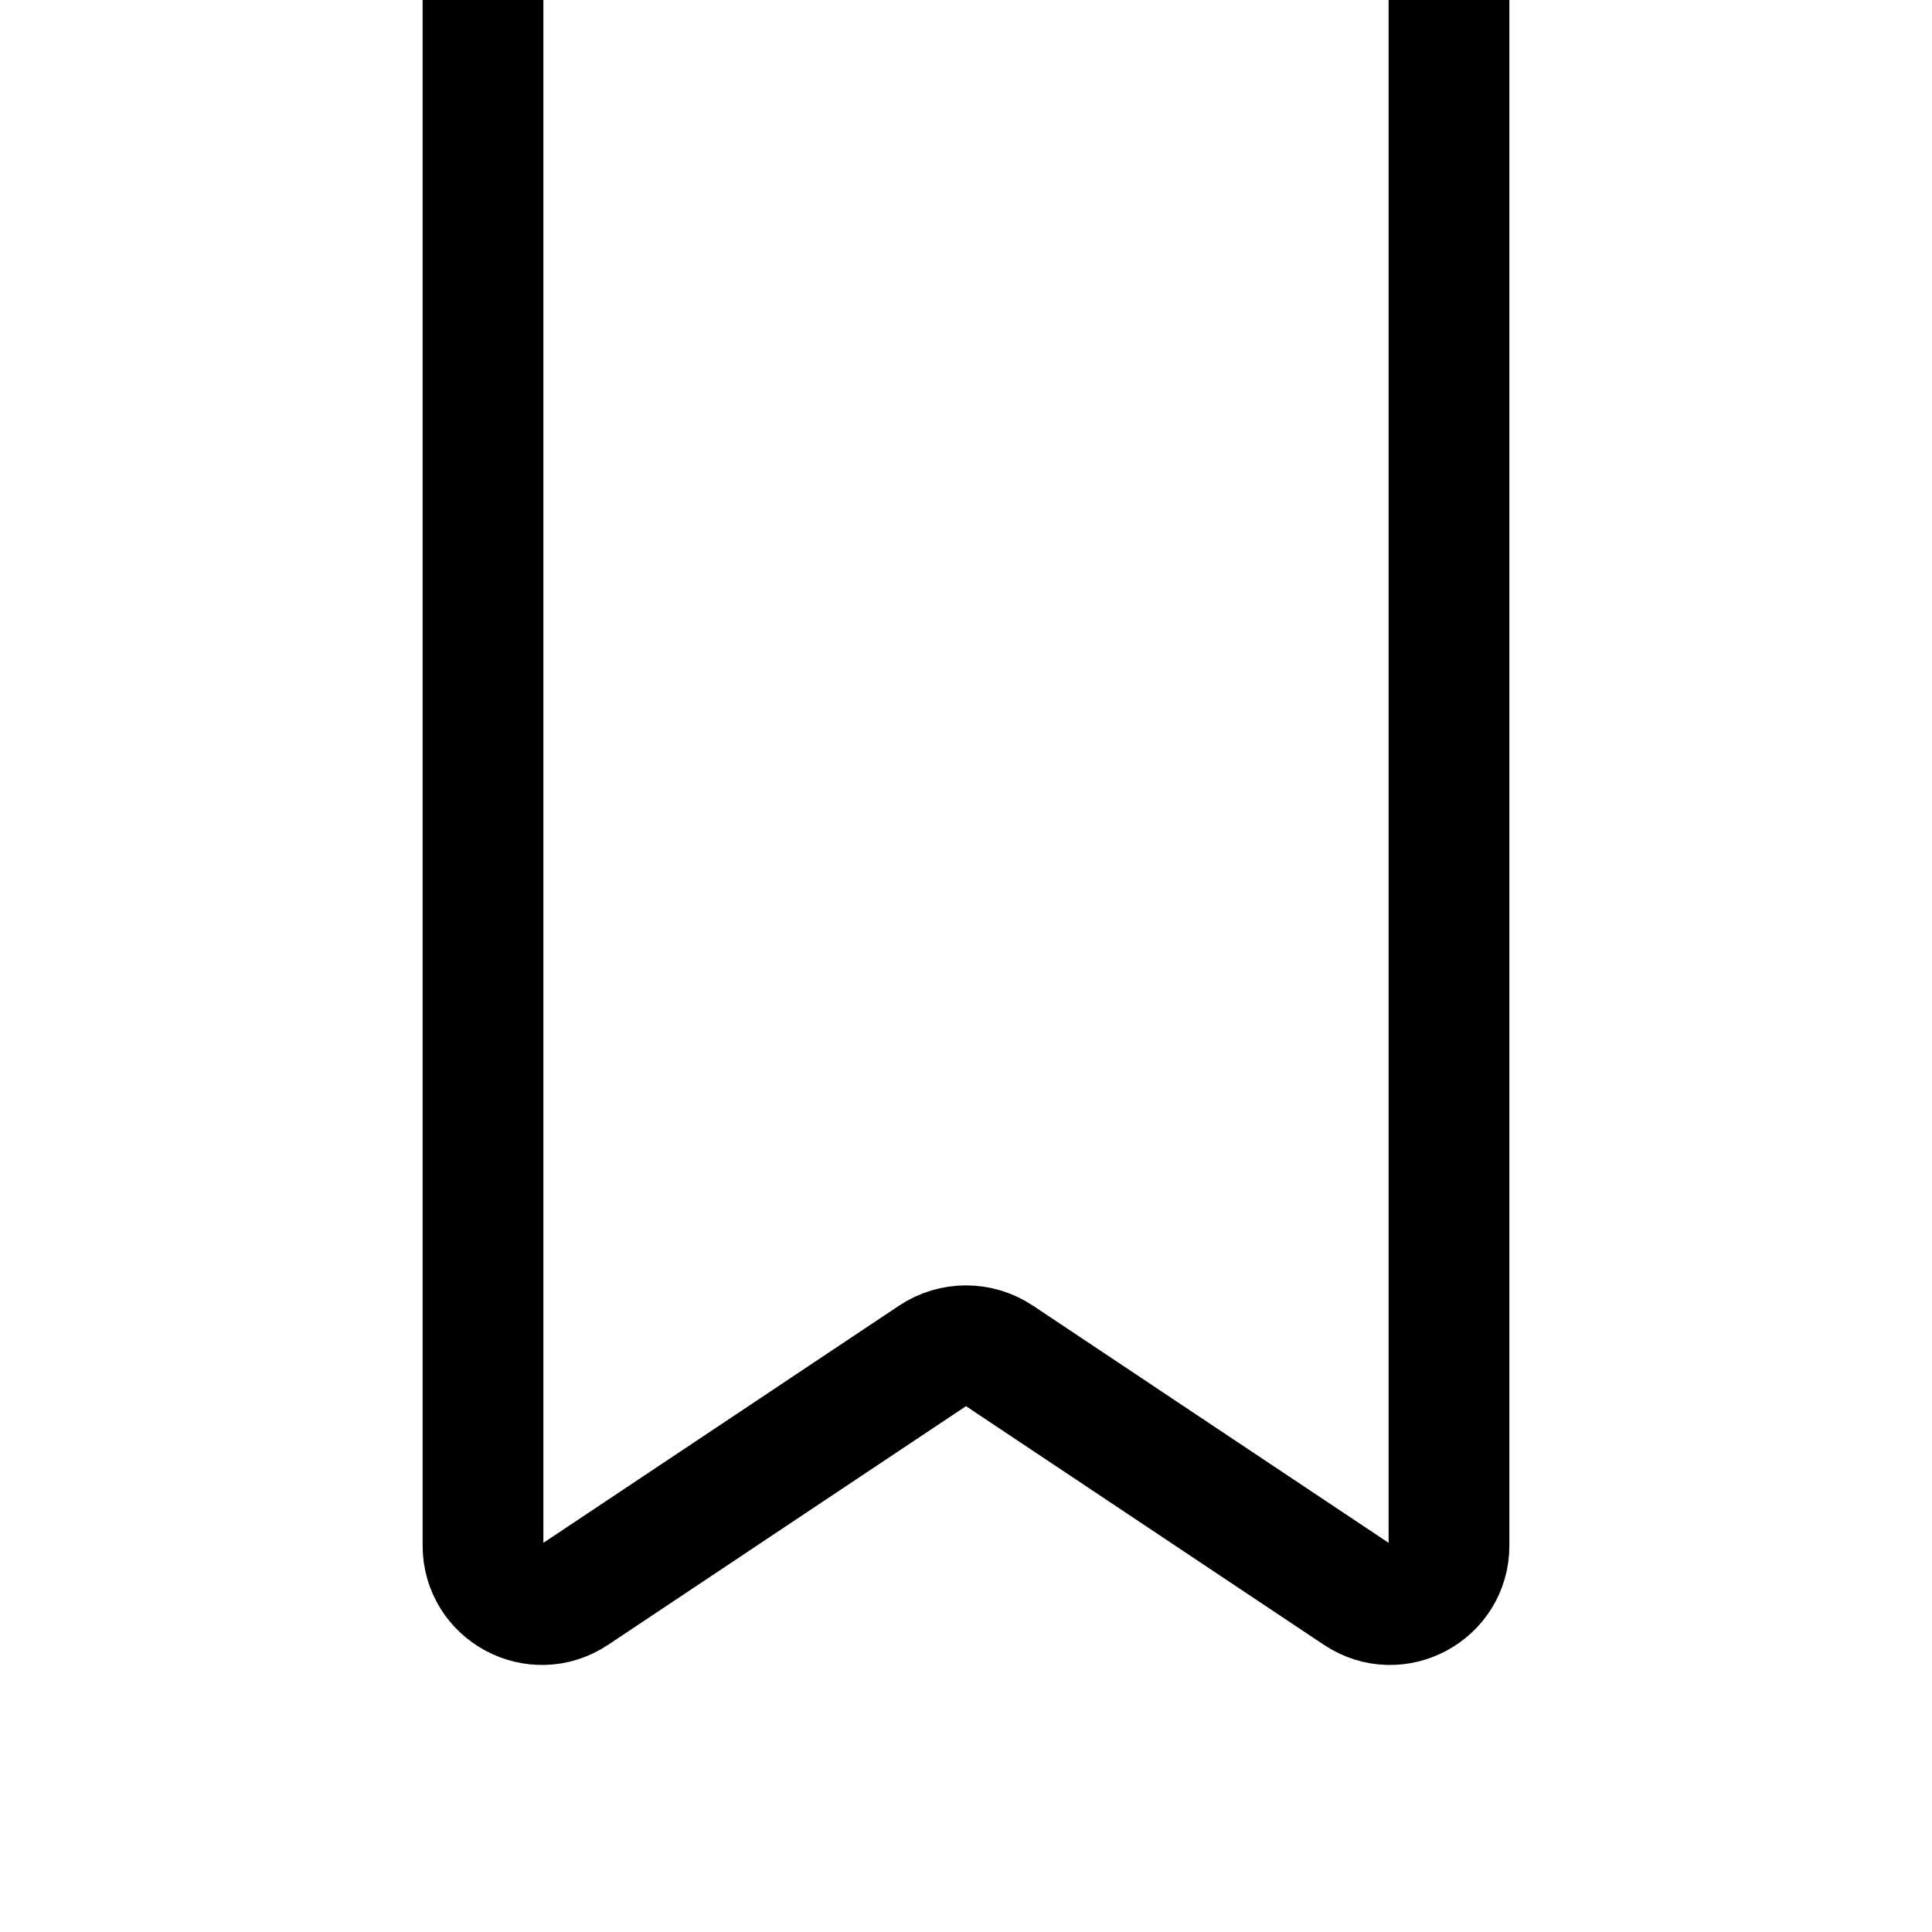
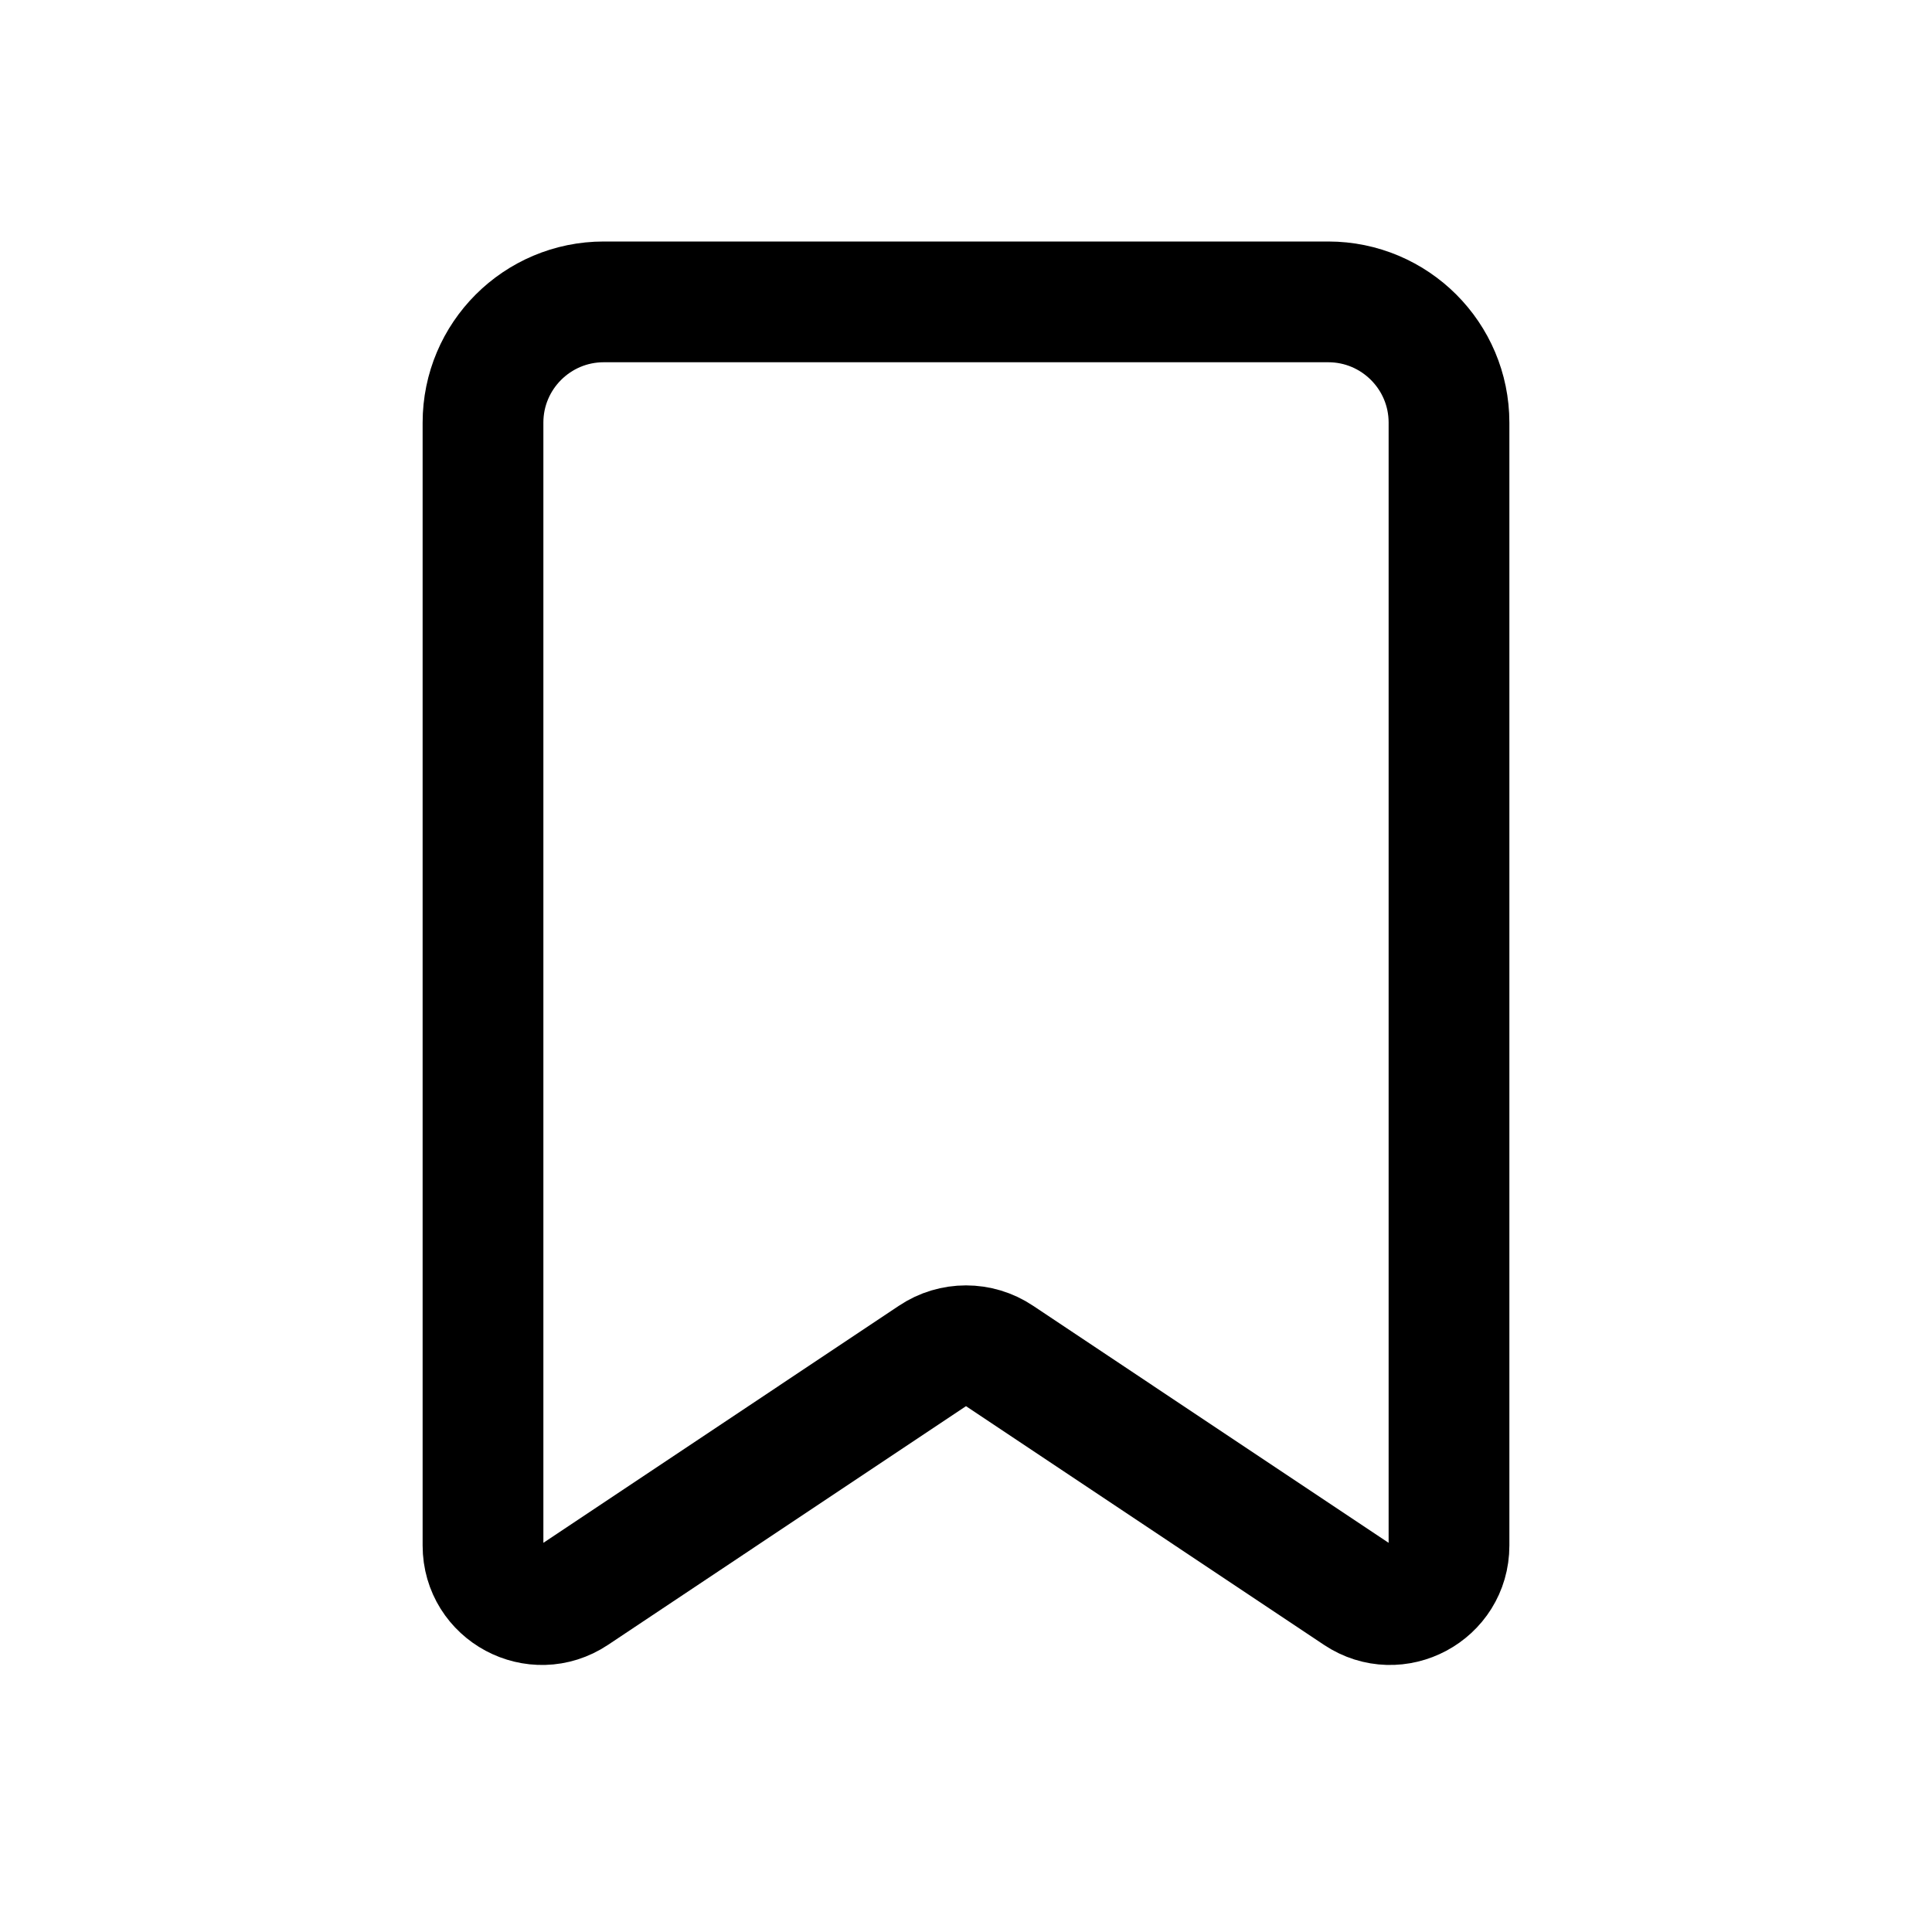
<svg xmlns="http://www.w3.org/2000/svg" viewBox="0 0 16 16" fill="none">
-   <path d="M4 -20H12V12.8C12 13.189 11.566 13.422 11.242 13.206L8.277 11.229C8.11 11.117 7.89 11.117 7.723 11.229L4.758 13.206C4.434 13.422 4 13.189 4 12.8V-20Z" stroke="currentColor" stroke-linecap="round" stroke-linejoin="round" />
+   <path d="M5 2.5H11C11.552 2.5 12 2.948 12 3.5V12.8C12 13.189 11.566 13.422 11.242 13.206L8.277 11.229C8.11 11.117 7.89 11.117 7.723 11.229L4.758 13.206C4.434 13.422 4 13.189 4 12.8V3.5C4 2.948 4.448 2.5 5 2.5Z" stroke="currentColor" stroke-linecap="round" stroke-linejoin="round" />
</svg>
